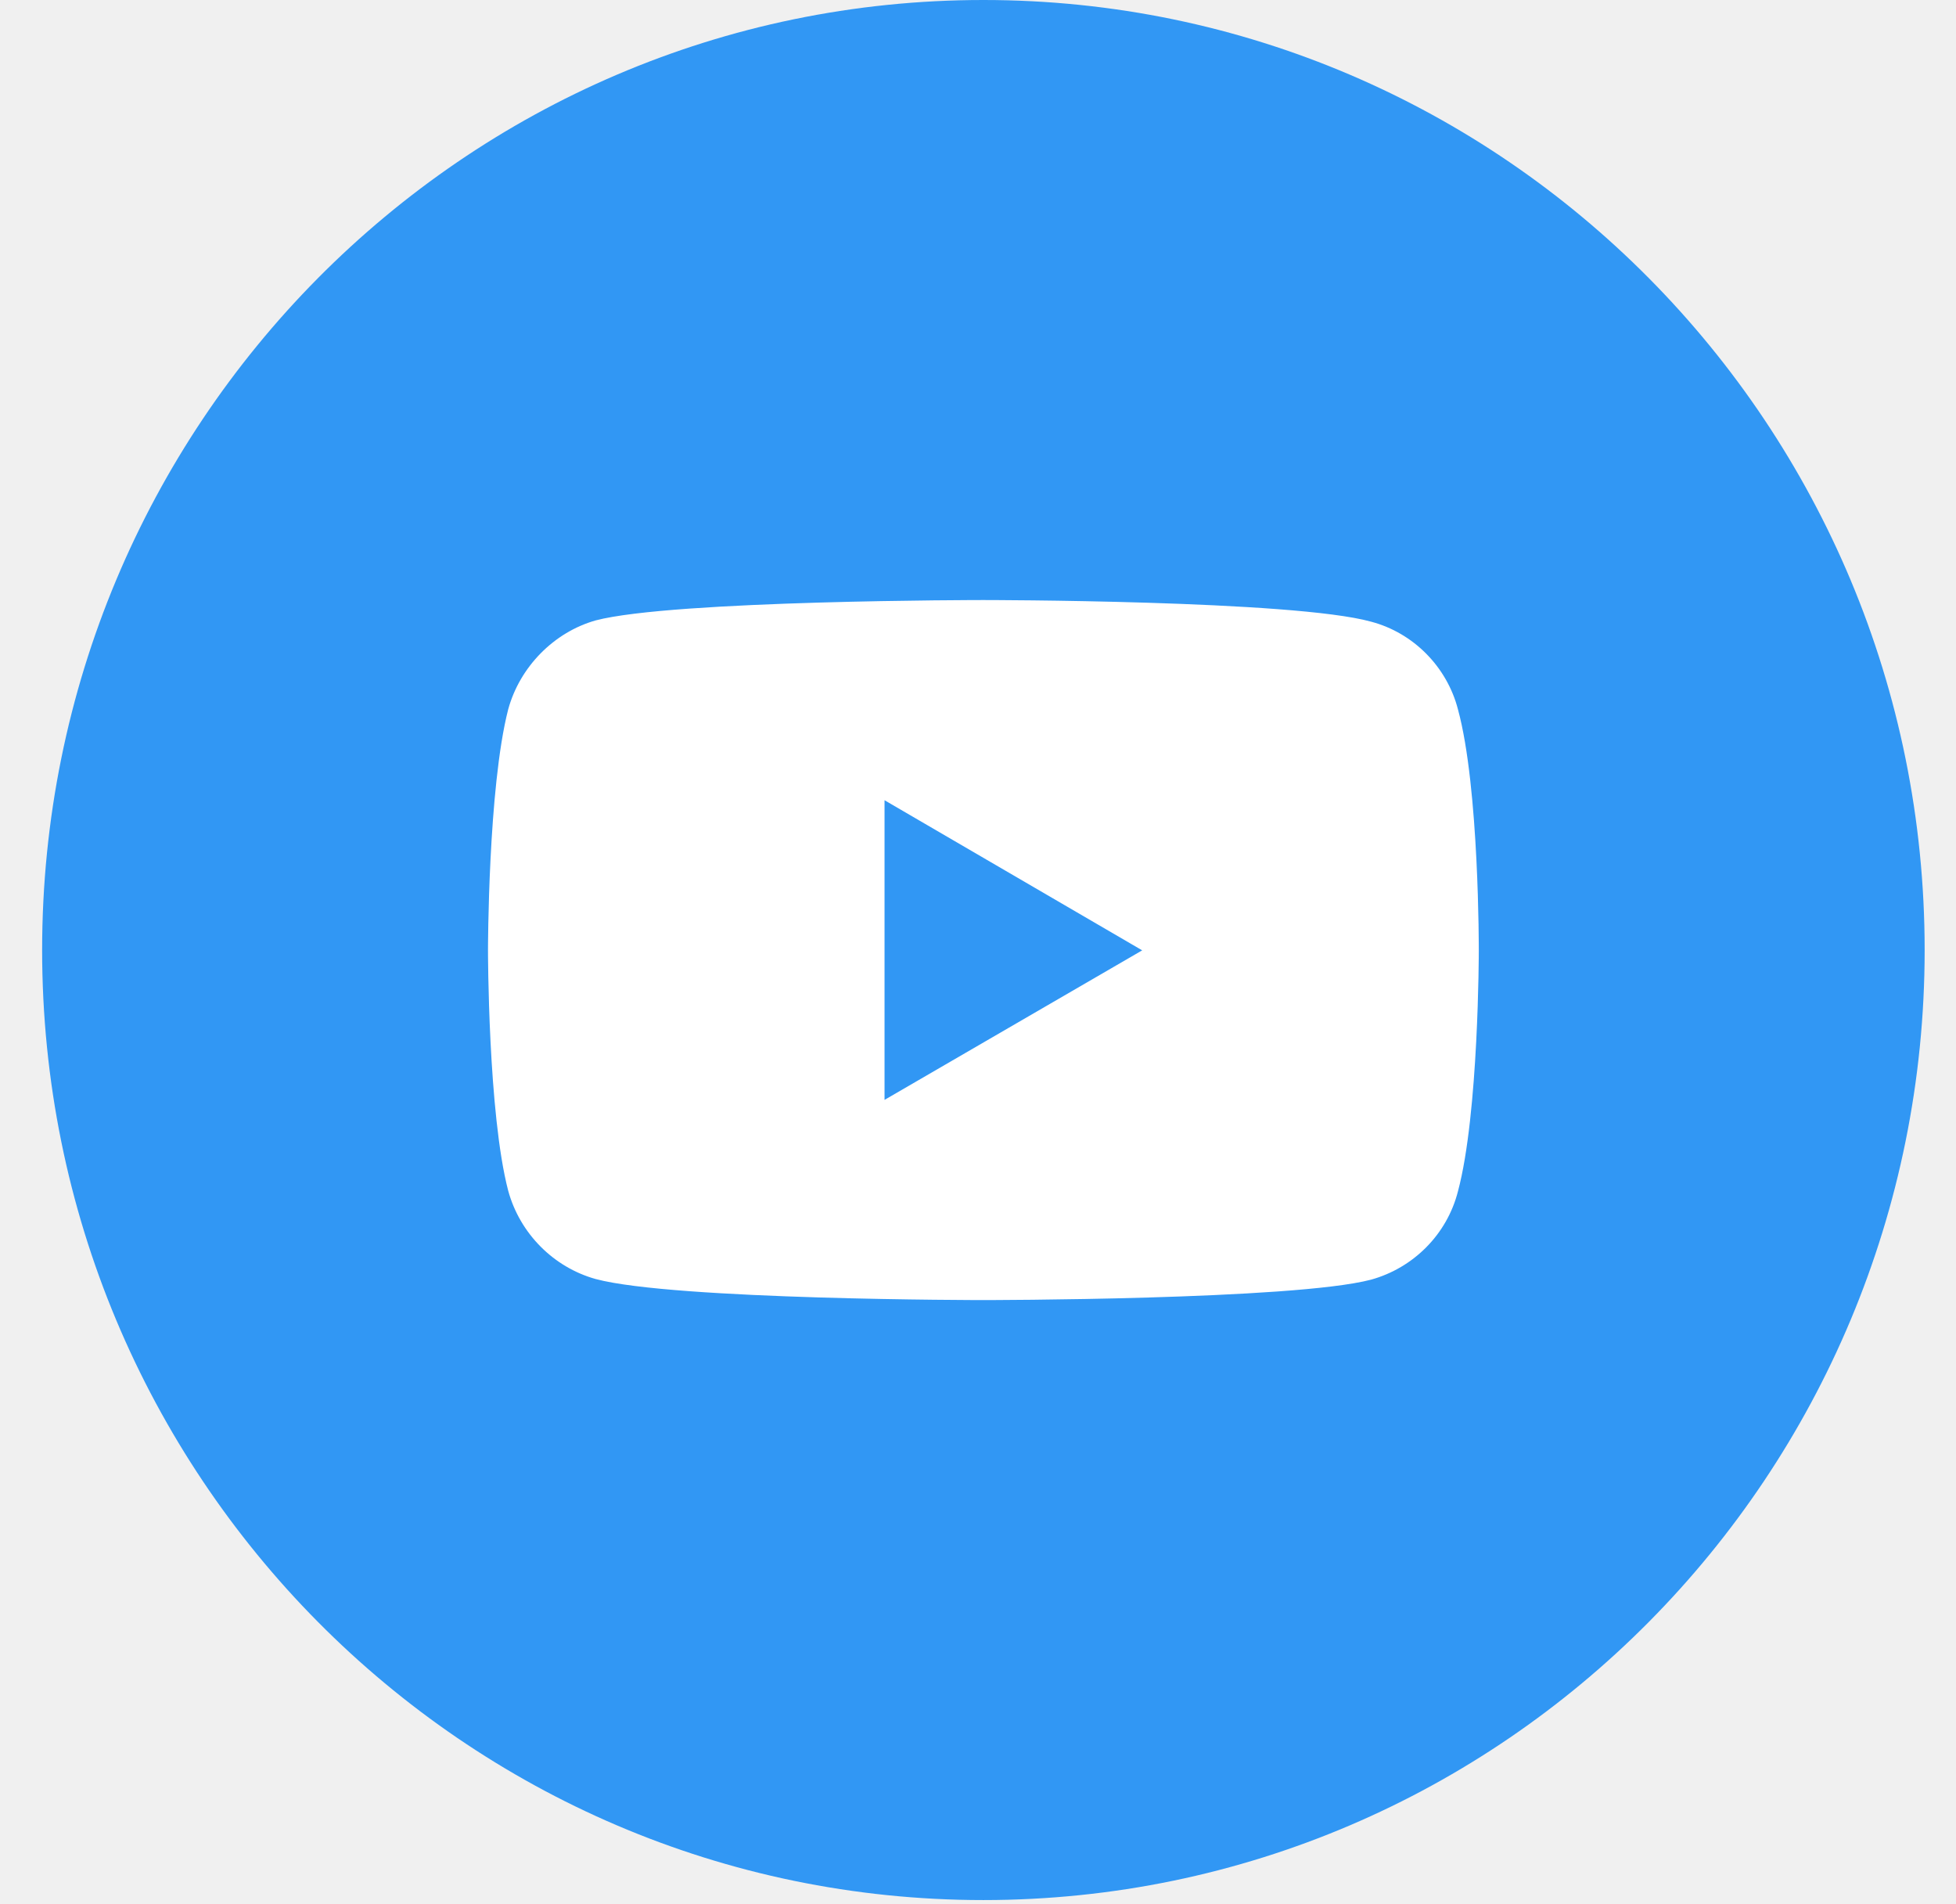
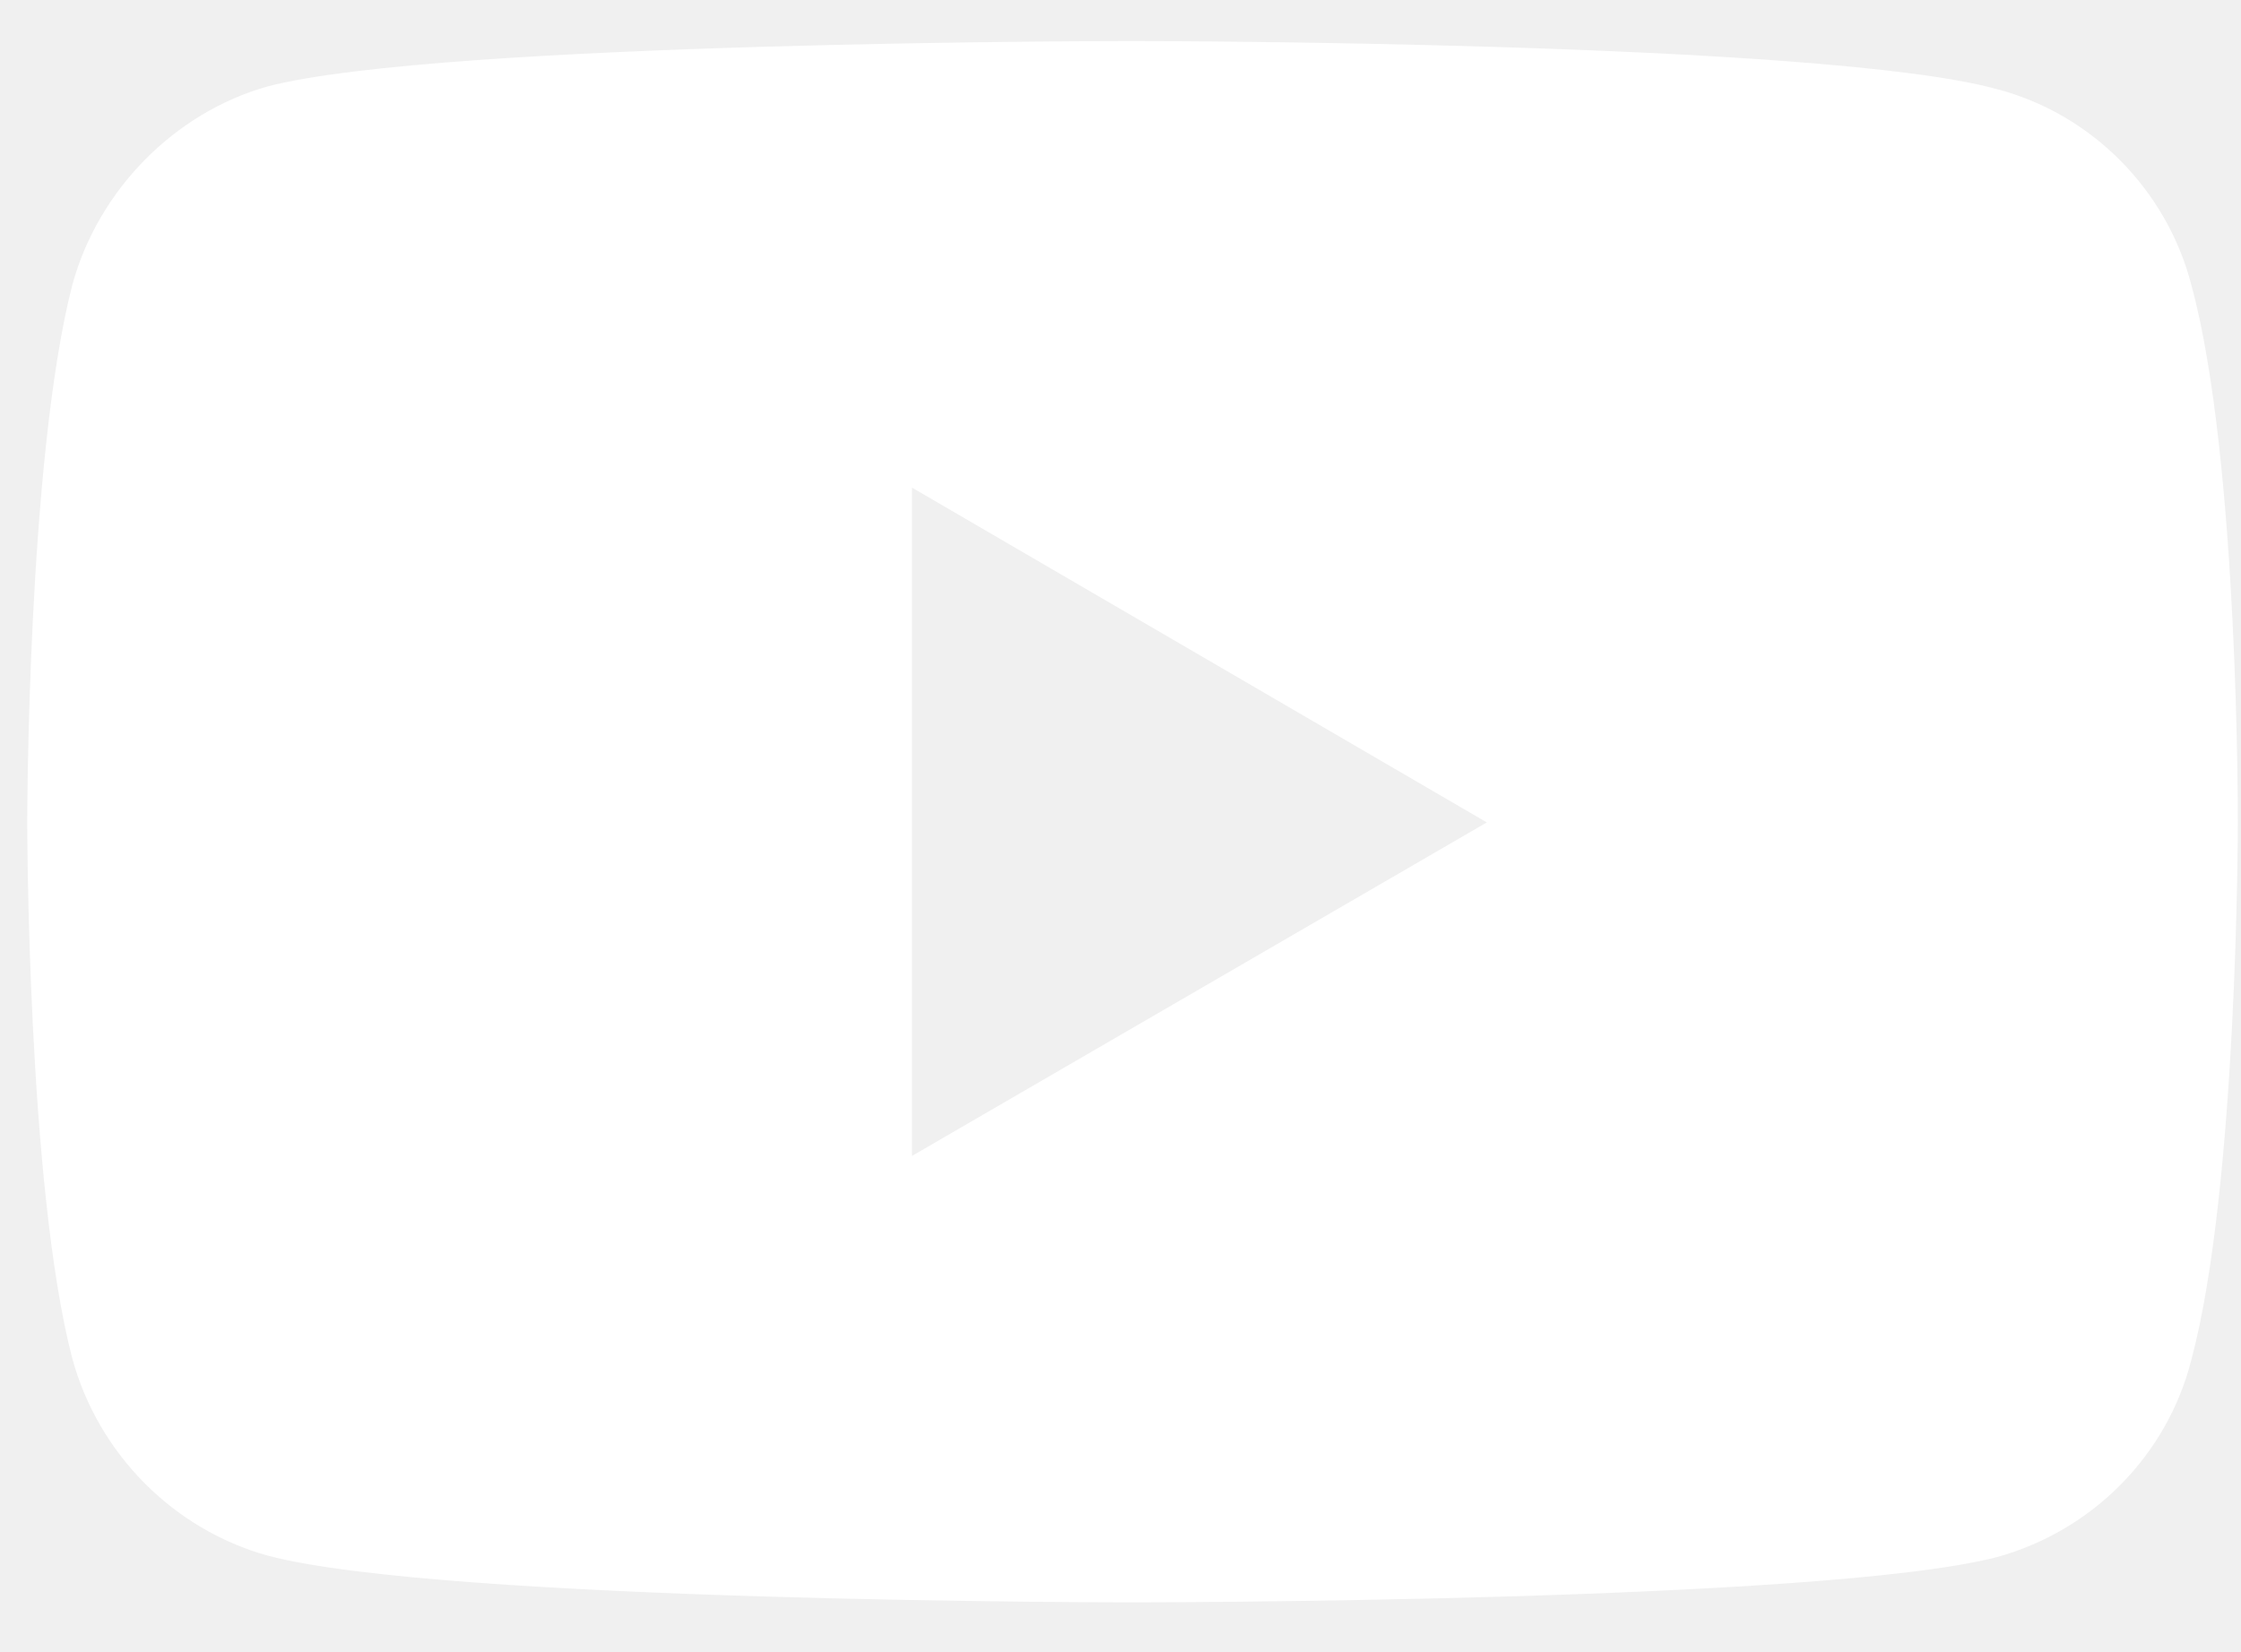
- <svg xmlns="http://www.w3.org/2000/svg" width="37" height="36" viewBox="0 0 37 36" fill="none">
-   <ellipse cx="18.602" cy="17.967" rx="17.805" ry="17.967" fill="#3197F4" />
-   <path d="M18.596 11.348C18.596 11.348 12.738 11.348 11.268 11.733C10.481 11.955 9.833 12.61 9.613 13.416C9.231 14.9 9.231 17.973 9.231 17.973C9.231 17.973 9.231 21.058 9.613 22.518C9.833 23.325 10.469 23.967 11.268 24.189C12.75 24.587 18.596 24.587 18.596 24.587C18.596 24.587 24.465 24.587 25.935 24.201C26.734 23.979 27.371 23.348 27.579 22.53C27.973 21.058 27.973 17.985 27.973 17.985C27.973 17.985 27.984 14.9 27.579 13.416C27.371 12.61 26.734 11.967 25.935 11.757C24.465 11.348 18.596 11.348 18.596 11.348ZM16.732 15.134L21.606 17.973L16.732 20.801V15.134Z" fill="white" />
+ <svg xmlns="http://www.w3.org/2000/svg" width="19" height="14" viewBox="0 0 19 14" fill="none">
+   <path d="M9.596 0.348C9.596 0.348 3.738 0.348 2.268 0.733C1.481 0.955 0.833 1.61 0.613 2.416C0.231 3.9 0.231 6.973 0.231 6.973C0.231 6.973 0.231 10.058 0.613 11.518C0.833 12.325 1.469 12.967 2.268 13.189C3.75 13.586 9.596 13.586 9.596 13.586C9.596 13.586 15.465 13.586 16.935 13.201C17.734 12.979 18.371 12.348 18.579 11.53C18.973 10.058 18.973 6.985 18.973 6.985C18.973 6.985 18.984 3.9 18.579 2.416C18.371 1.61 17.734 0.967 16.935 0.757C15.465 0.348 9.596 0.348 9.596 0.348V0.348ZM7.732 4.134L12.606 6.973L7.732 9.801V4.134V4.134Z" fill="white" />
</svg>
